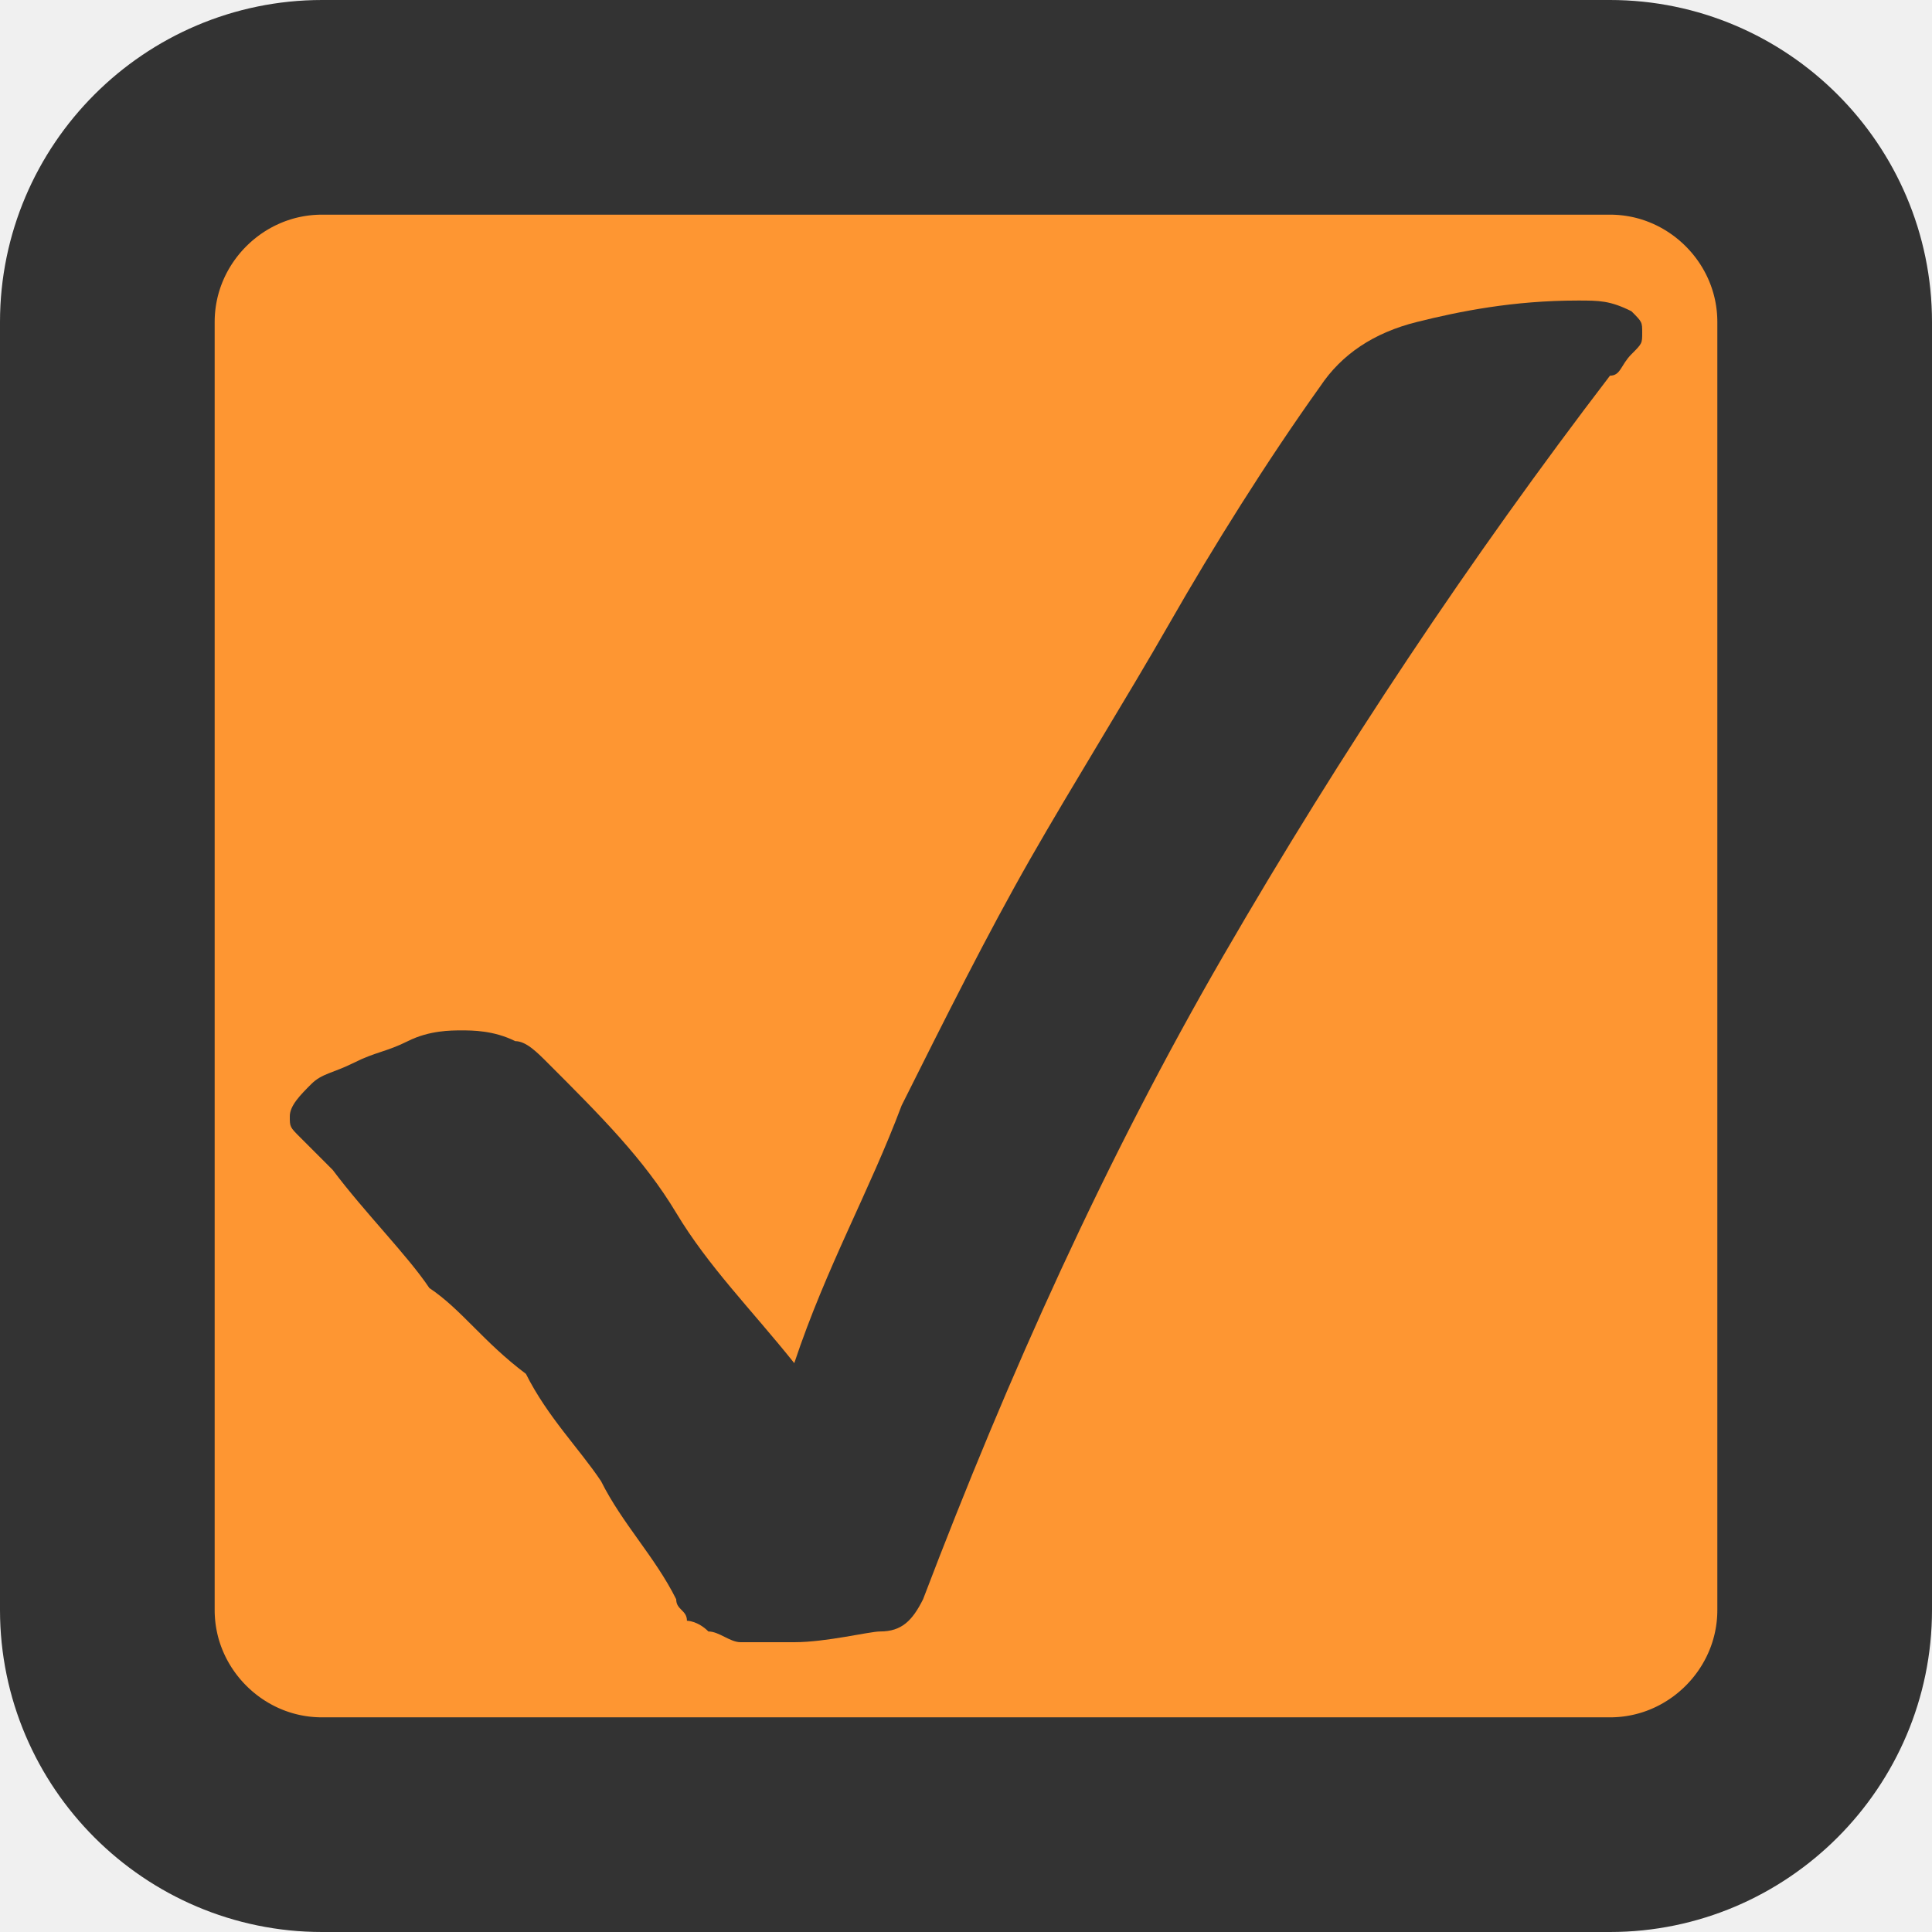
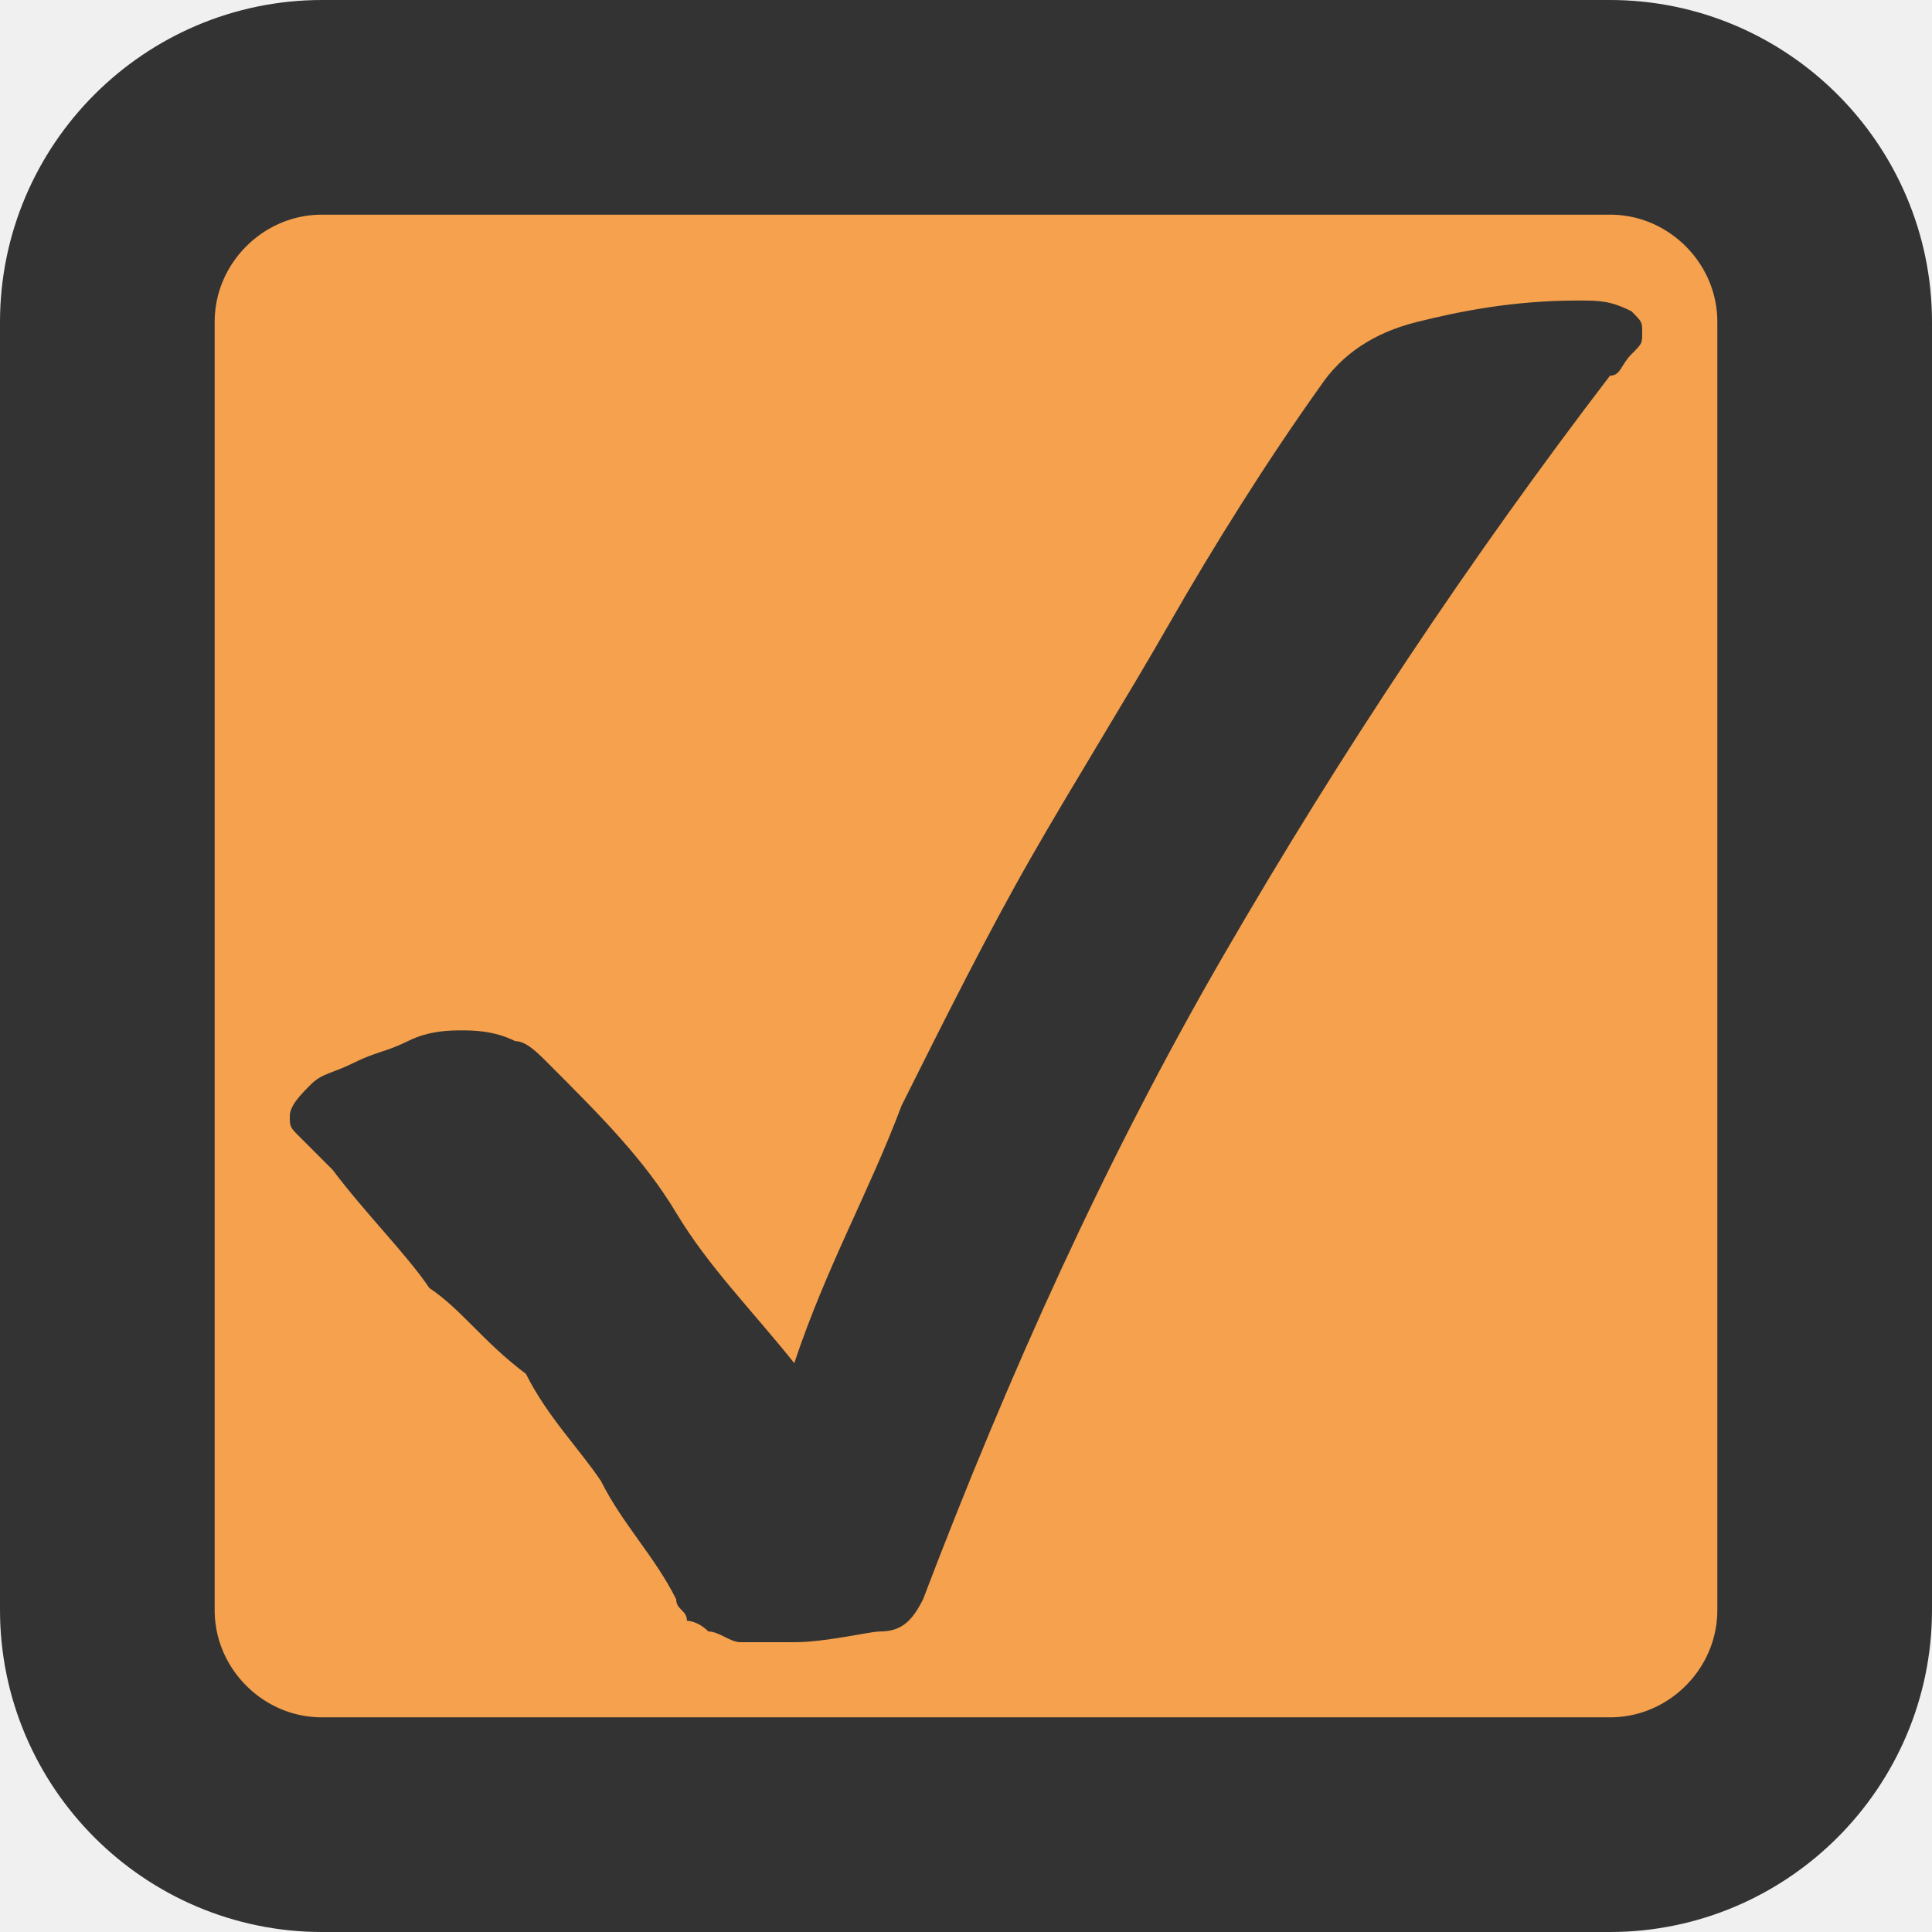
<svg xmlns="http://www.w3.org/2000/svg" version="1.1" id="Layer_1" x="0px" y="0px" viewBox="0 0 18 18" style="enable-background:new 0 0 18 18;" xml:space="preserve">
  <style type="text/css">
	.st0{fill:none;stroke:#FFFFFF;stroke-miterlimit:10;}
- 	.st1{fill:#FE9632;stroke:#333333;stroke-width:2;stroke-miterlimit:10;}
+ 	.st1{fill:#f5a14d;stroke:#333333;stroke-width:2;stroke-miterlimit:10;}
	.st2{fill:#333333;}
</style>
  <path class="st0" d="M8.8,14.4" />
  <g>
    <path class="st1" d="M1,15c0,1.1,0.9,2,2,2h12c1.1,0,2-0.9,2-2V3c0-1.1-0.9-2-2-2H3C1.9,1,1,1.9,1,3V15z" />
  </g>
  <g>
    <path class="st2" d="M3.1,10.9c-0.1-0.1-0.2-0.2-0.3-0.3s-0.1-0.1-0.1-0.2c0-0.1,0.1-0.2,0.2-0.3C3,10,3.1,10,3.3,9.9   s0.3-0.1,0.5-0.2s0.4-0.1,0.5-0.1s0.3,0,0.5,0.1c0.1,0,0.2,0.1,0.3,0.2c0.5,0.5,0.9,0.9,1.2,1.4s0.7,0.9,1.1,1.4   c0.3-0.9,0.7-1.6,1-2.4C8.8,9.5,9.2,8.7,9.6,8s0.9-1.5,1.3-2.2c0.4-0.7,0.9-1.5,1.4-2.2c0.2-0.3,0.5-0.5,0.9-0.6   c0.4-0.1,0.9-0.2,1.5-0.2c0.2,0,0.3,0,0.5,0.1C15.3,3,15.3,3,15.3,3.1c0,0.1,0,0.1-0.1,0.2c-0.1,0.1-0.1,0.2-0.2,0.2   c-1.3,1.7-2.5,3.5-3.6,5.4s-2,3.9-2.8,6c-0.1,0.2-0.2,0.3-0.4,0.3c-0.1,0-0.5,0.1-0.8,0.1c-0.2,0-0.3,0-0.5,0   c-0.1,0-0.2-0.1-0.3-0.1c-0.1-0.1-0.2-0.1-0.2-0.1c0-0.1-0.1-0.1-0.1-0.2c-0.2-0.4-0.5-0.7-0.7-1.1c-0.2-0.3-0.5-0.6-0.7-1   C4.5,12.5,4.3,12.2,4,12C3.8,11.7,3.4,11.3,3.1,10.9z" />
  </g>
</svg>
